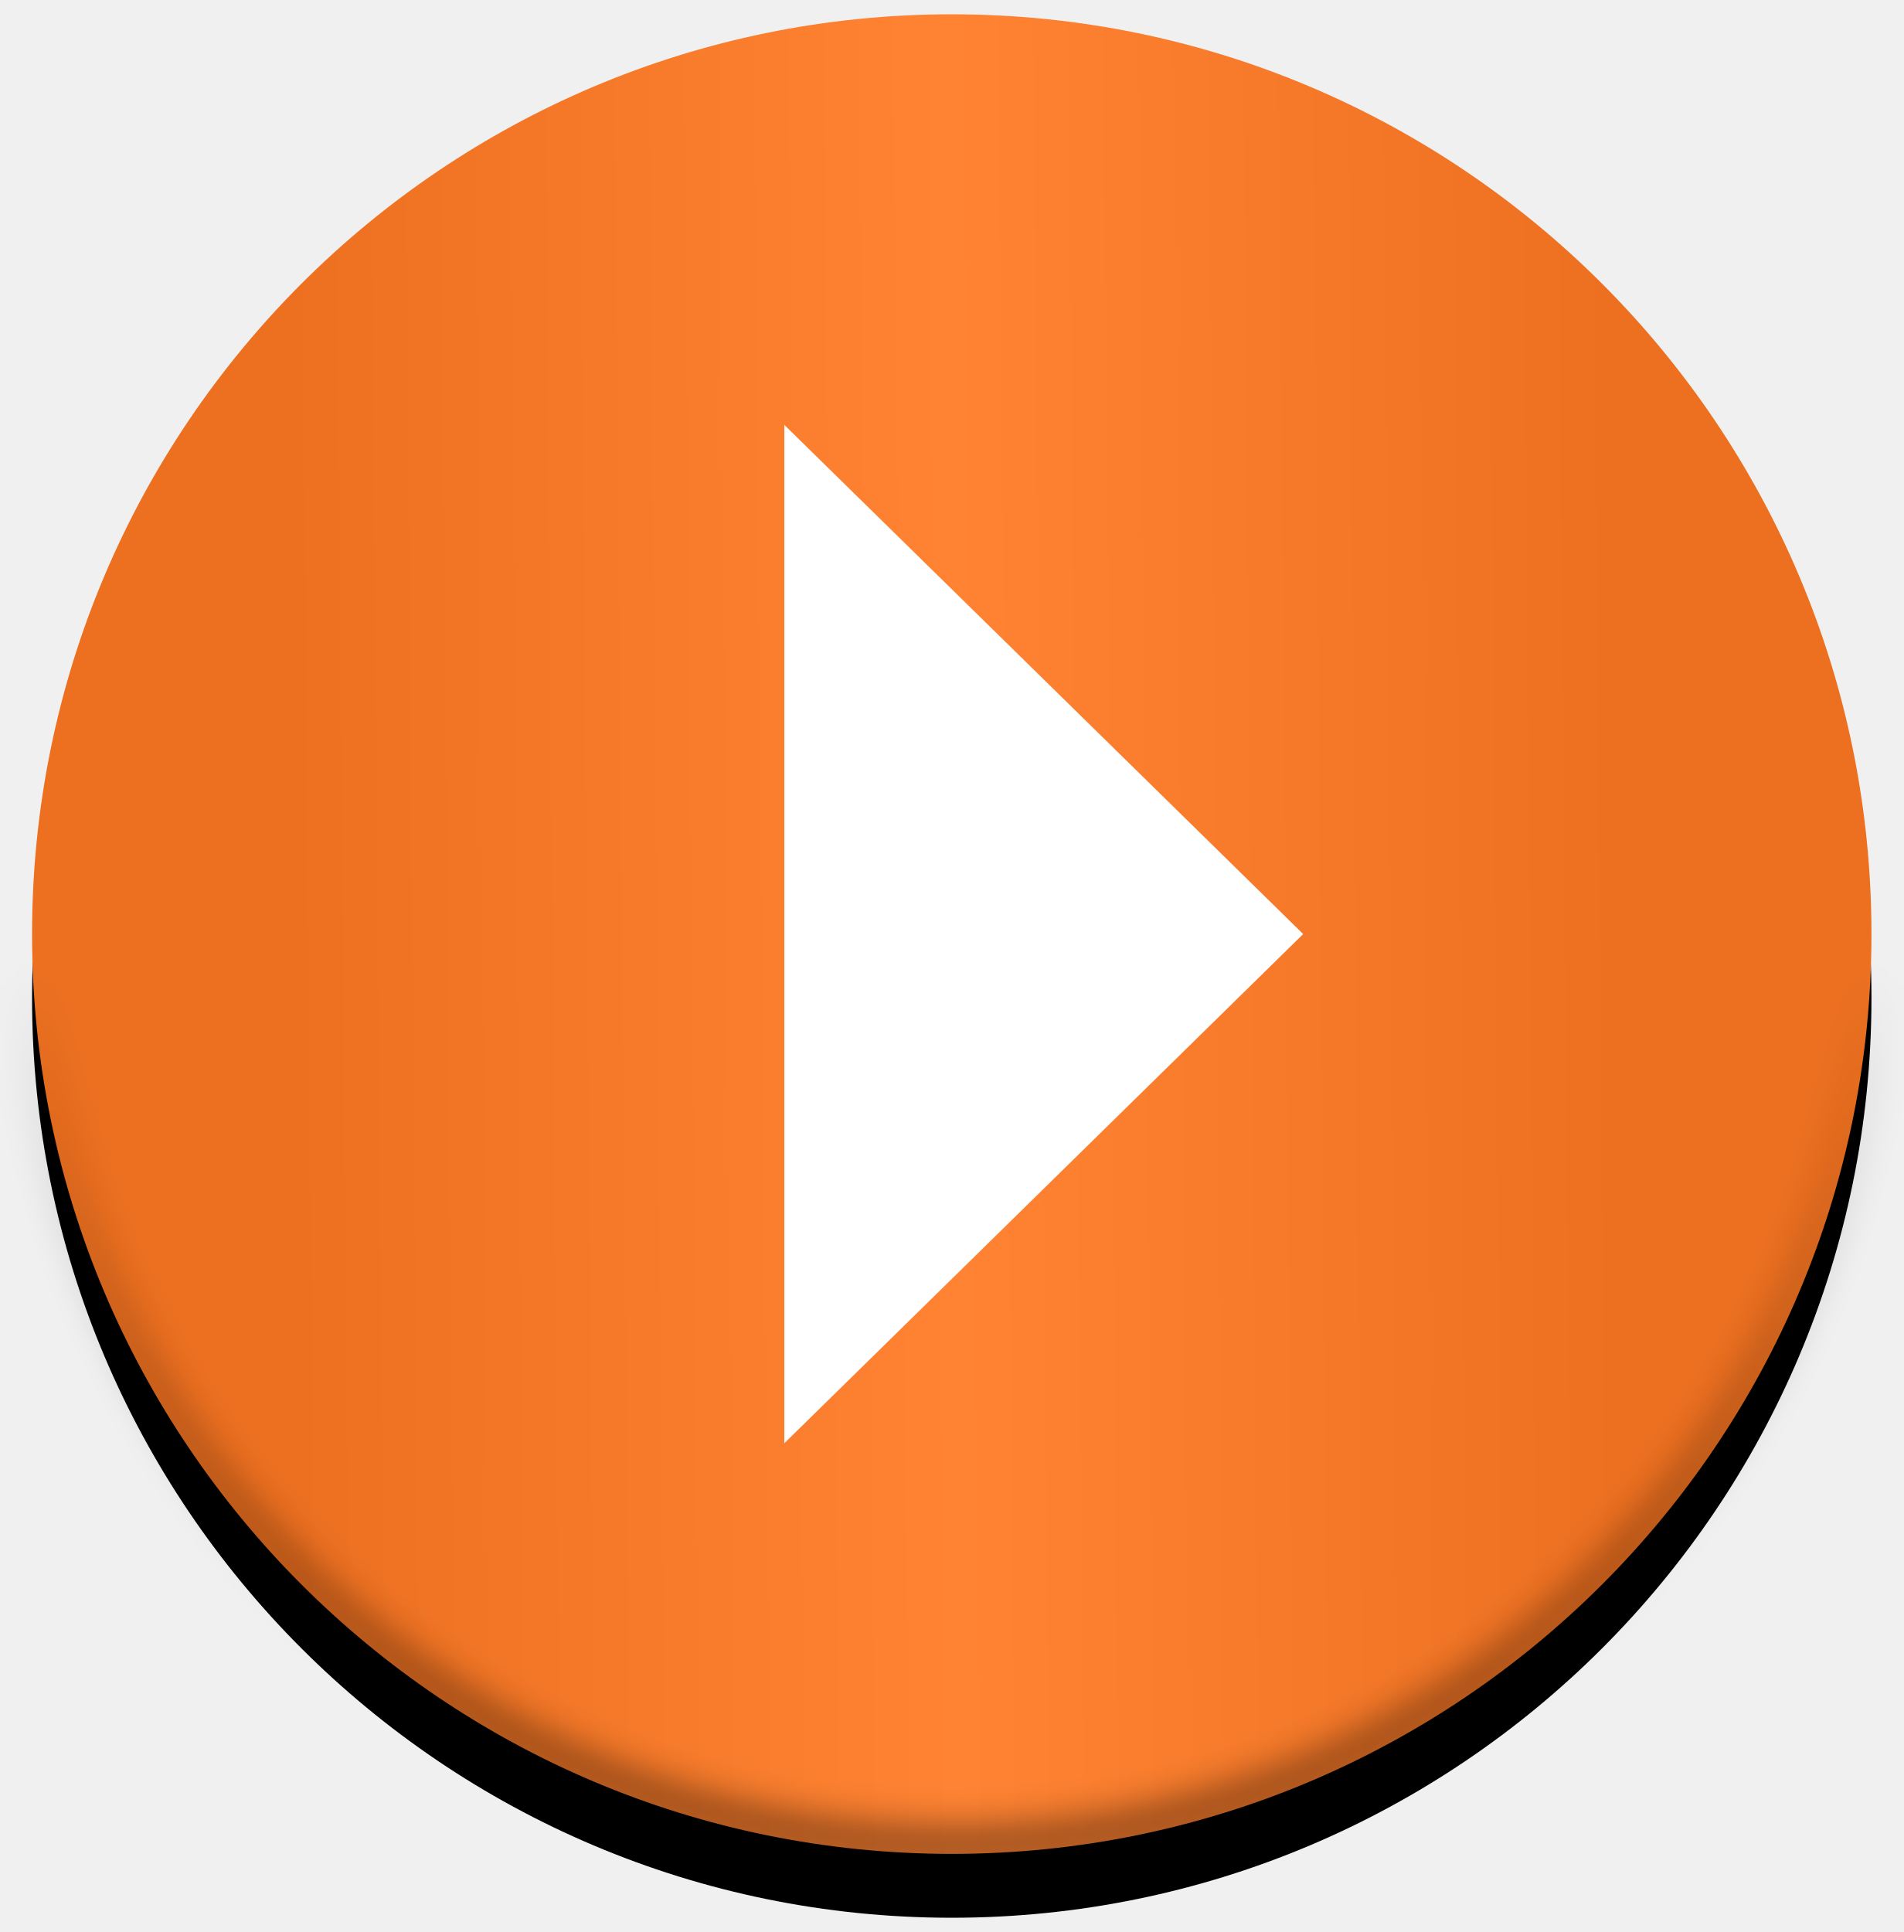
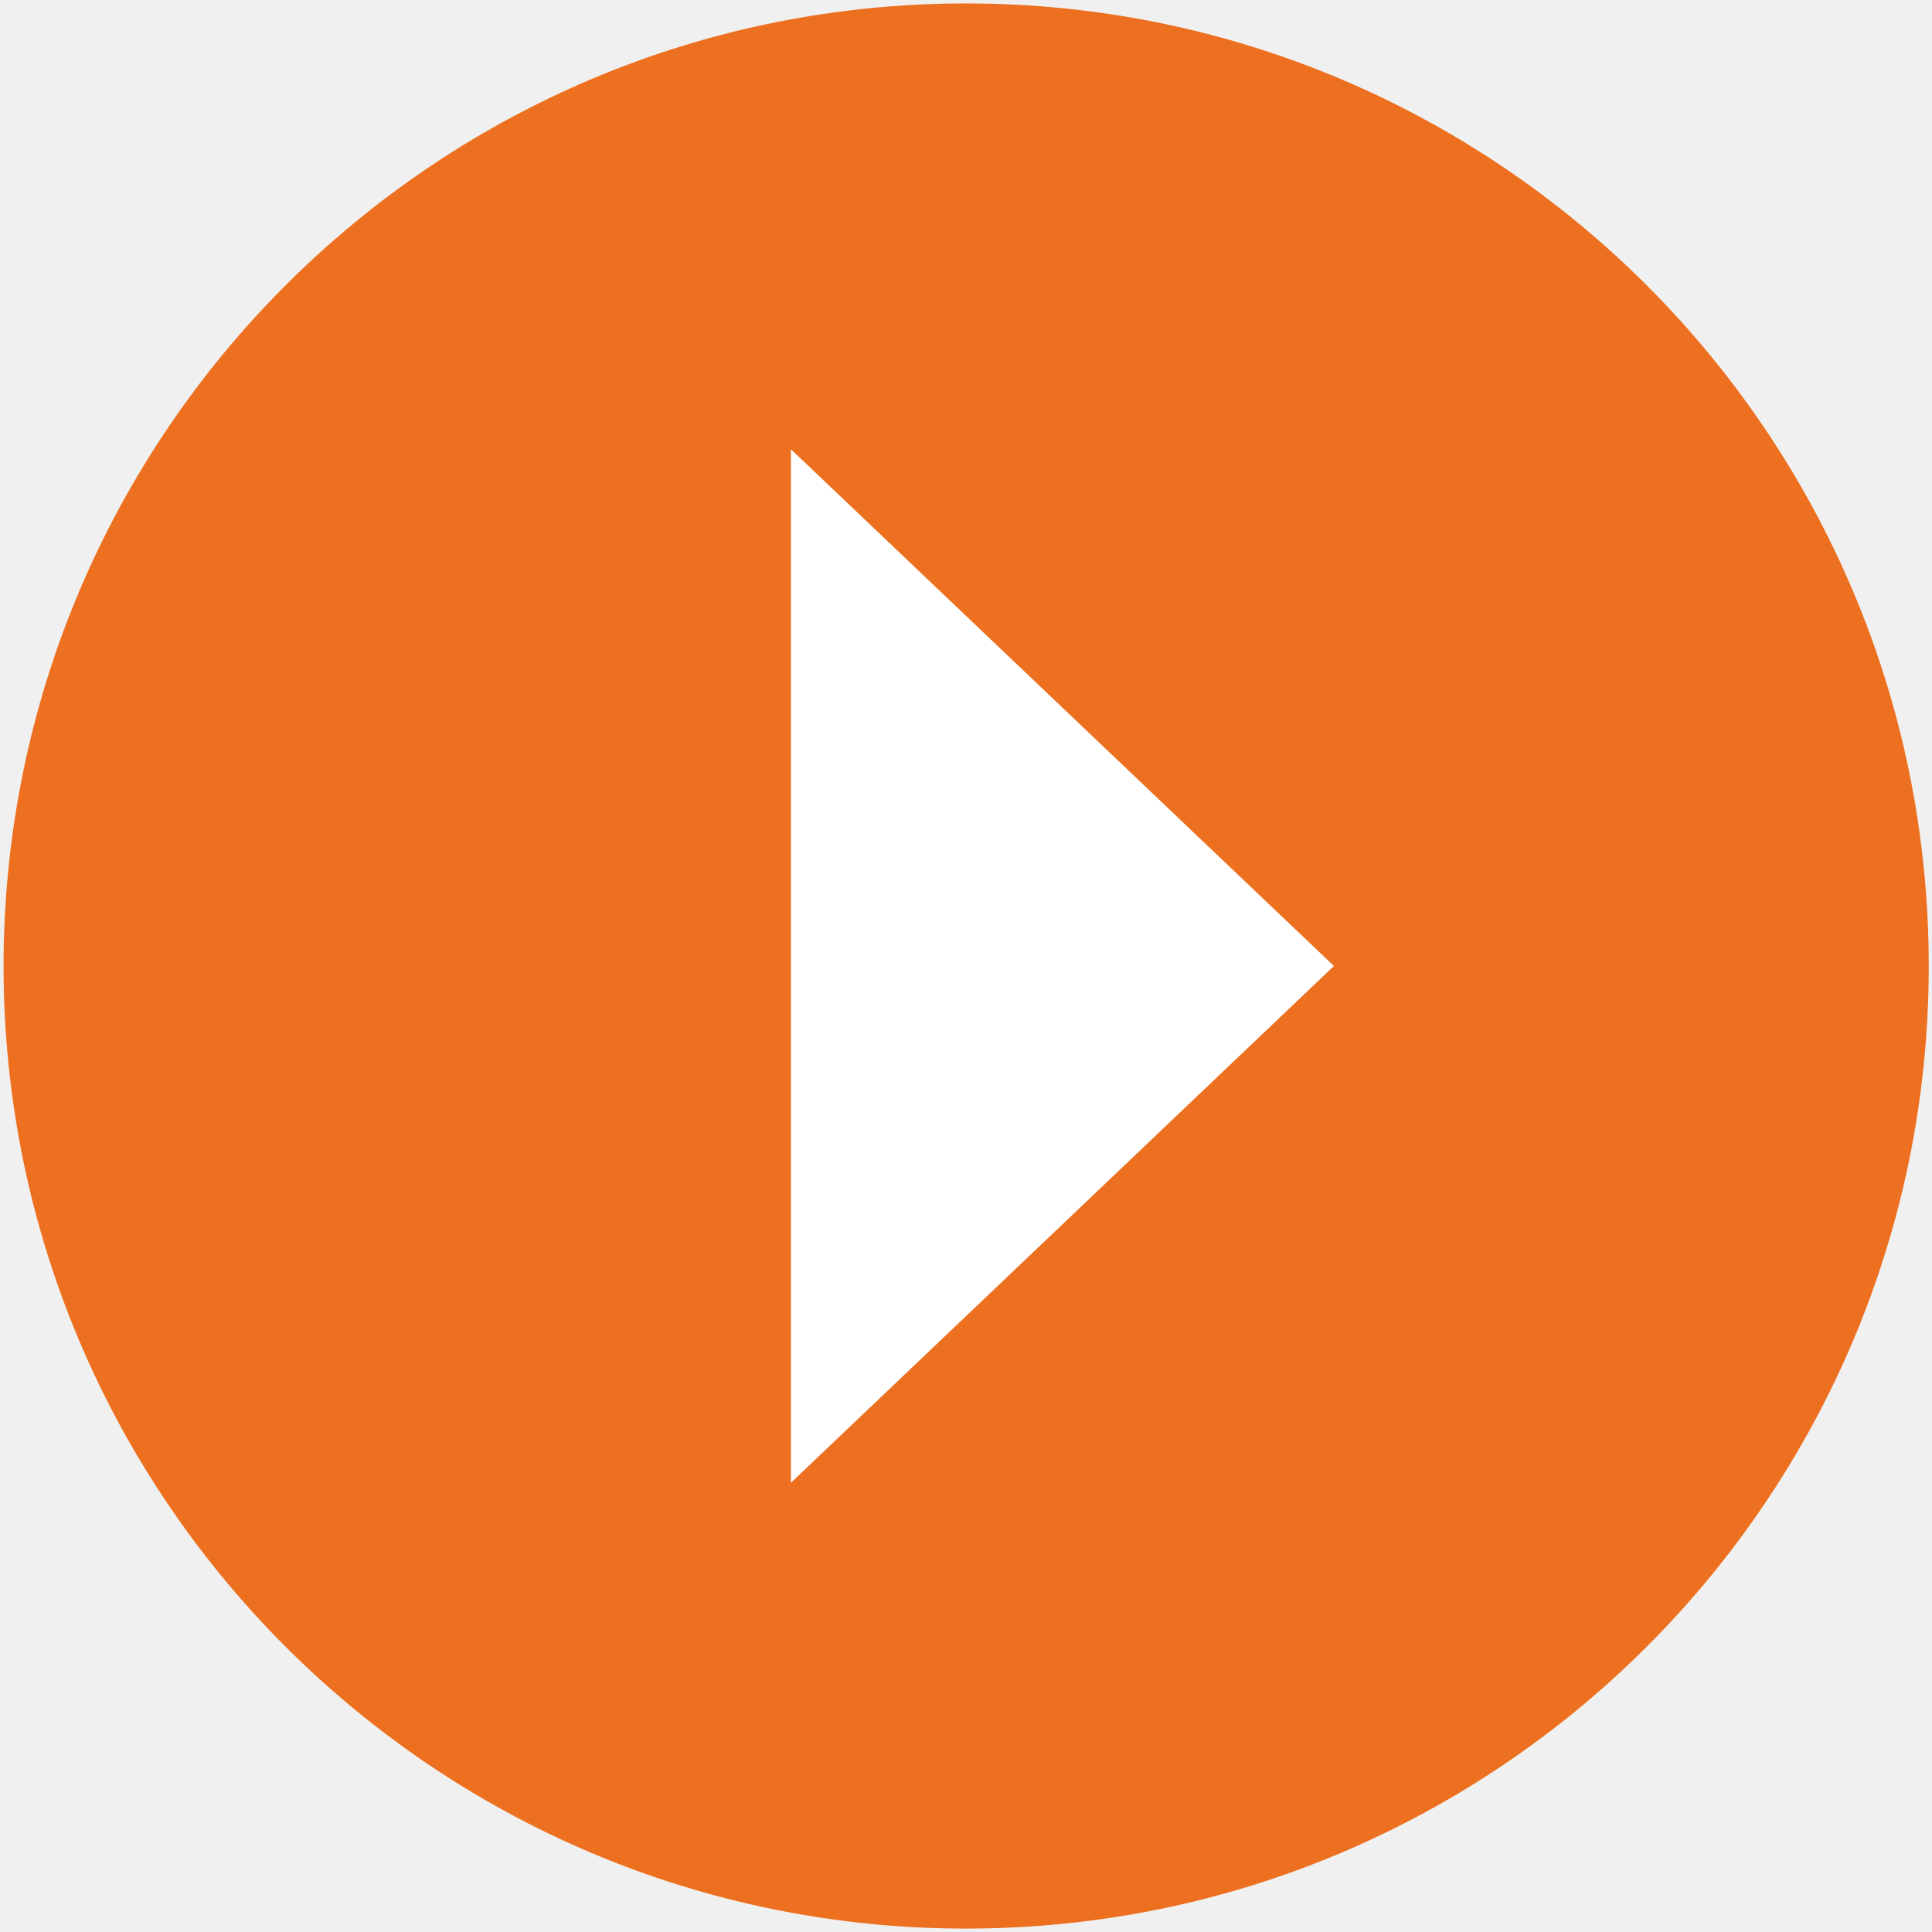
- <svg xmlns="http://www.w3.org/2000/svg" xmlns:xlink="http://www.w3.org/1999/xlink" width="20" height="20.3" id="svg3499" version="1.1">
+ <svg xmlns="http://www.w3.org/2000/svg" xmlns:xlink="http://www.w3.org/1999/xlink" width="20" height="20" id="svg3499" version="1.1">
  <defs id="defs3501">
    <linearGradient xlink:href="#linearGradient4342" id="linearGradient4604" gradientUnits="userSpaceOnUse" x1="-1261.201" y1="676.297" x2="-1232.777" y2="676.049" />
    <linearGradient id="linearGradient4342">
      <stop style="stop-color:#ed7020;stop-opacity:1;" offset="0" id="stop4344" />
      <stop id="stop4350" offset="0.5" style="stop-color:#ff8333;stop-opacity:1;" />
      <stop style="stop-color:#ed7020;stop-opacity:1;" offset="1" id="stop4346" />
    </linearGradient>
-     <filter color-interpolation-filters="sRGB" id="filter4431">
-       <feGaussianBlur stdDeviation="0.444" id="feGaussianBlur4433" />
-     </filter>
+     <linearGradient xlink:href="#linearGradient3886" id="linearGradient6989" gradientUnits="userSpaceOnUse" x1="-1261.201" y1="676.297" x2="-1232.777" y2="676.049" />
+     <linearGradient id="linearGradient3886">
+       <stop id="stop3888" offset="0" style="stop-color:#008ac2;stop-opacity:1;" />
+       <stop style="stop-color:#009cdc;stop-opacity:1;" offset="0.5" id="stop3890" />
+       <stop id="stop3892" offset="1" style="stop-color:#008ac2;stop-opacity:1;" />
+     </linearGradient>
+     <linearGradient xlink:href="#linearGradient3886" id="linearGradient3771" gradientUnits="userSpaceOnUse" x1="-1261.201" y1="676.297" x2="-1232.777" y2="676.049" />
  </defs>
-   <g id="layer1" transform="translate(0,-1032.062)">
-     <g id="g4595" transform="translate(432.0454,256.5703)">
-       <g transform="matrix(0.4832206,0,0,0.4832206,143.6096,133.2979)" id="g4437">
-         <path style="fill:#000000;fill-opacity:1;stroke:none" id="path3570" d="m -1227.335,675.627 c 0,10.879 -8.819,19.698 -19.698,19.698 -10.879,0 -19.698,-8.819 -19.698,-19.698 0,-10.879 8.819,-19.698 19.698,-19.698 10.879,0 19.698,8.819 19.698,19.698 z" transform="matrix(1.015333,0,0,1.015333,95.56277,664.7003)" />
-         <path transform="matrix(1.015333,0,0,1.015333,95.56277,663.3113)" d="m -1227.335,675.627 c 0,10.879 -8.819,19.698 -19.698,19.698 -10.879,0 -19.698,-8.819 -19.698,-19.698 0,-10.879 8.819,-19.698 19.698,-19.698 10.879,0 19.698,8.819 19.698,19.698 z" id="path4340" style="fill:url(#linearGradient4604);fill-opacity:1;stroke:none" />
-         <path style="fill:#000000;fill-opacity:1;stroke:none;filter:url(#filter4431)" d="m -1190.562,1349.974 c 0.363,10.727 9.153,19.312 19.969,19.312 10.816,0 19.606,-8.585 19.969,-19.312 -0.536,10.567 -9.268,18.969 -19.969,18.969 -10.7,0 -19.433,-8.401 -19.969,-18.969 z" id="path4352" />
-         <path style="fill:#ffffff;fill-opacity:1;stroke:none" d="m -1174.232,1338.226 0,22.143 11.283,-11.072 z" id="path4435" />
-       </g>
+   <g id="layer1" transform="translate(0,-1032.362)">
+     <g id="g3952" transform="matrix(0.04771897,0,0,0.04628105,91.12028,1033.022)">
+       <path style="fill:#ed7020;fill-opacity:1;stroke:none" id="path4876" d="m -1227.335,675.627 c 0,10.879 -8.819,19.698 -19.698,19.698 -10.879,0 -19.698,-8.819 -19.698,-19.698 0,-10.879 8.819,-19.698 19.698,-19.698 10.879,0 19.698,8.819 19.698,19.698 z" transform="matrix(10.60109,0,0,10.93027,11519.984,-7182.97)" />
+       <path id="path4880" d="m -1737.95,86.216 0,231.194 117.803,-115.598 z" style="fill:#ffffff;fill-opacity:1;stroke:none" />
    </g>
  </g>
</svg>
